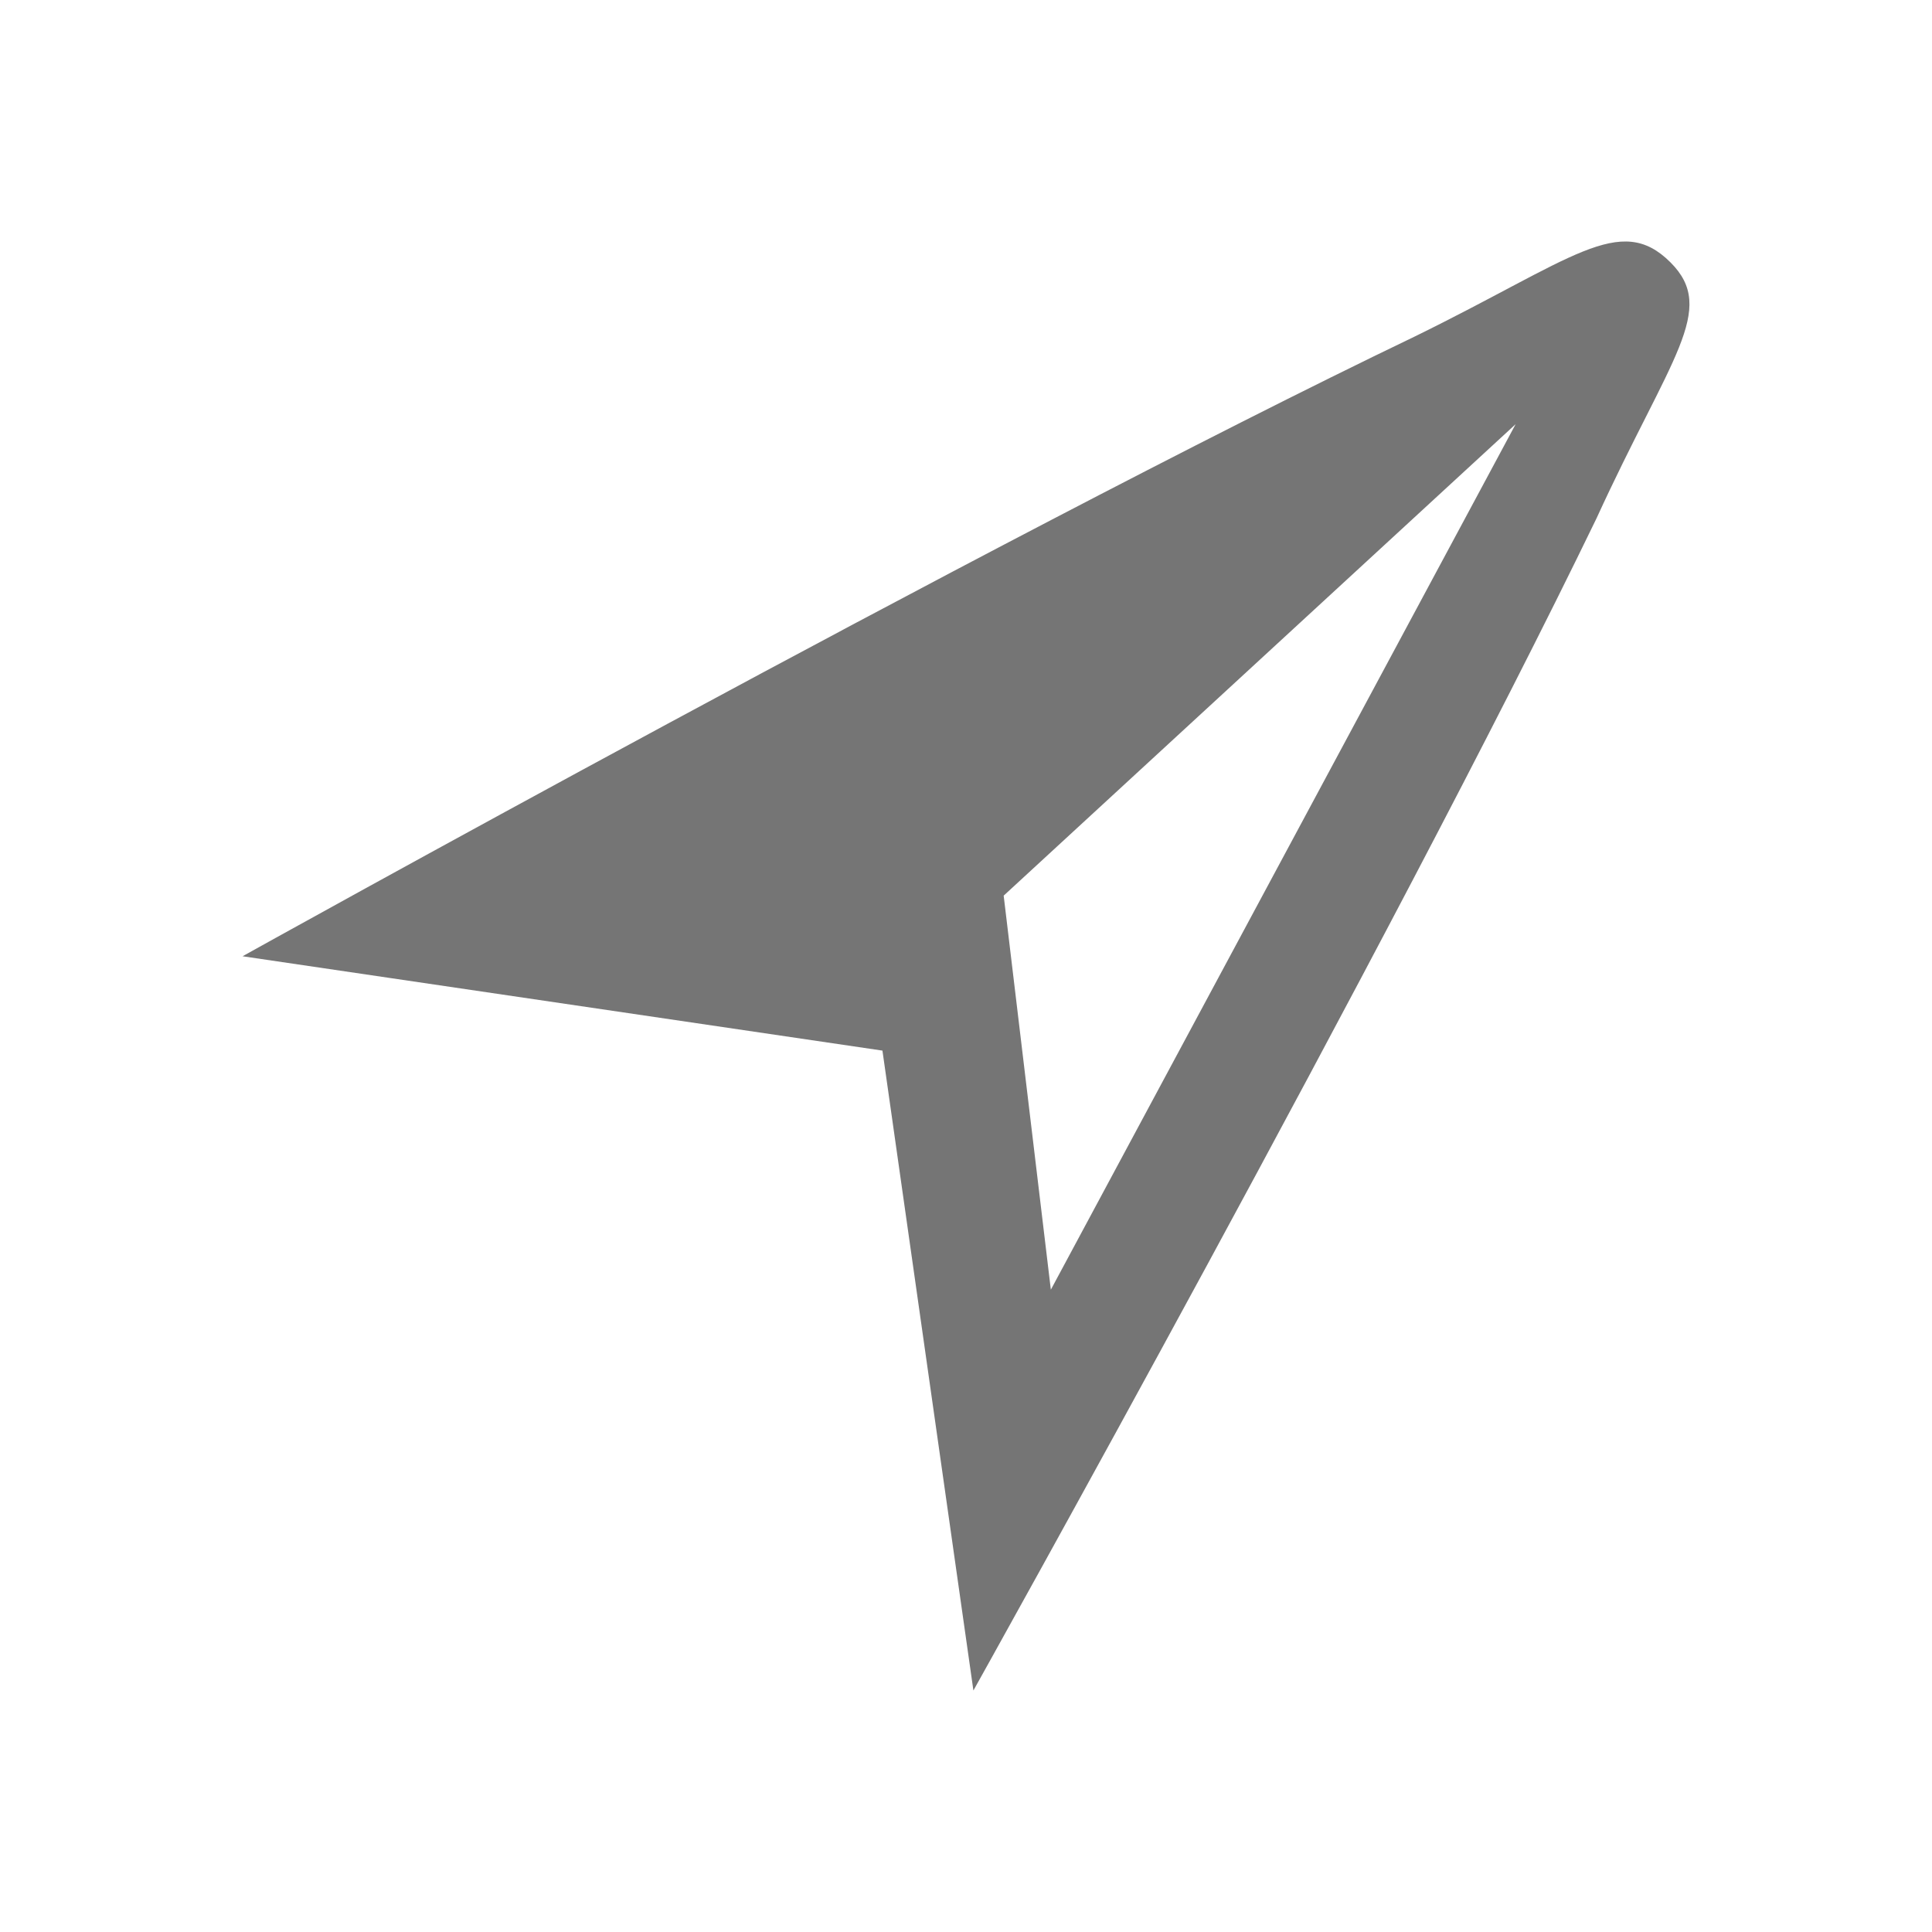
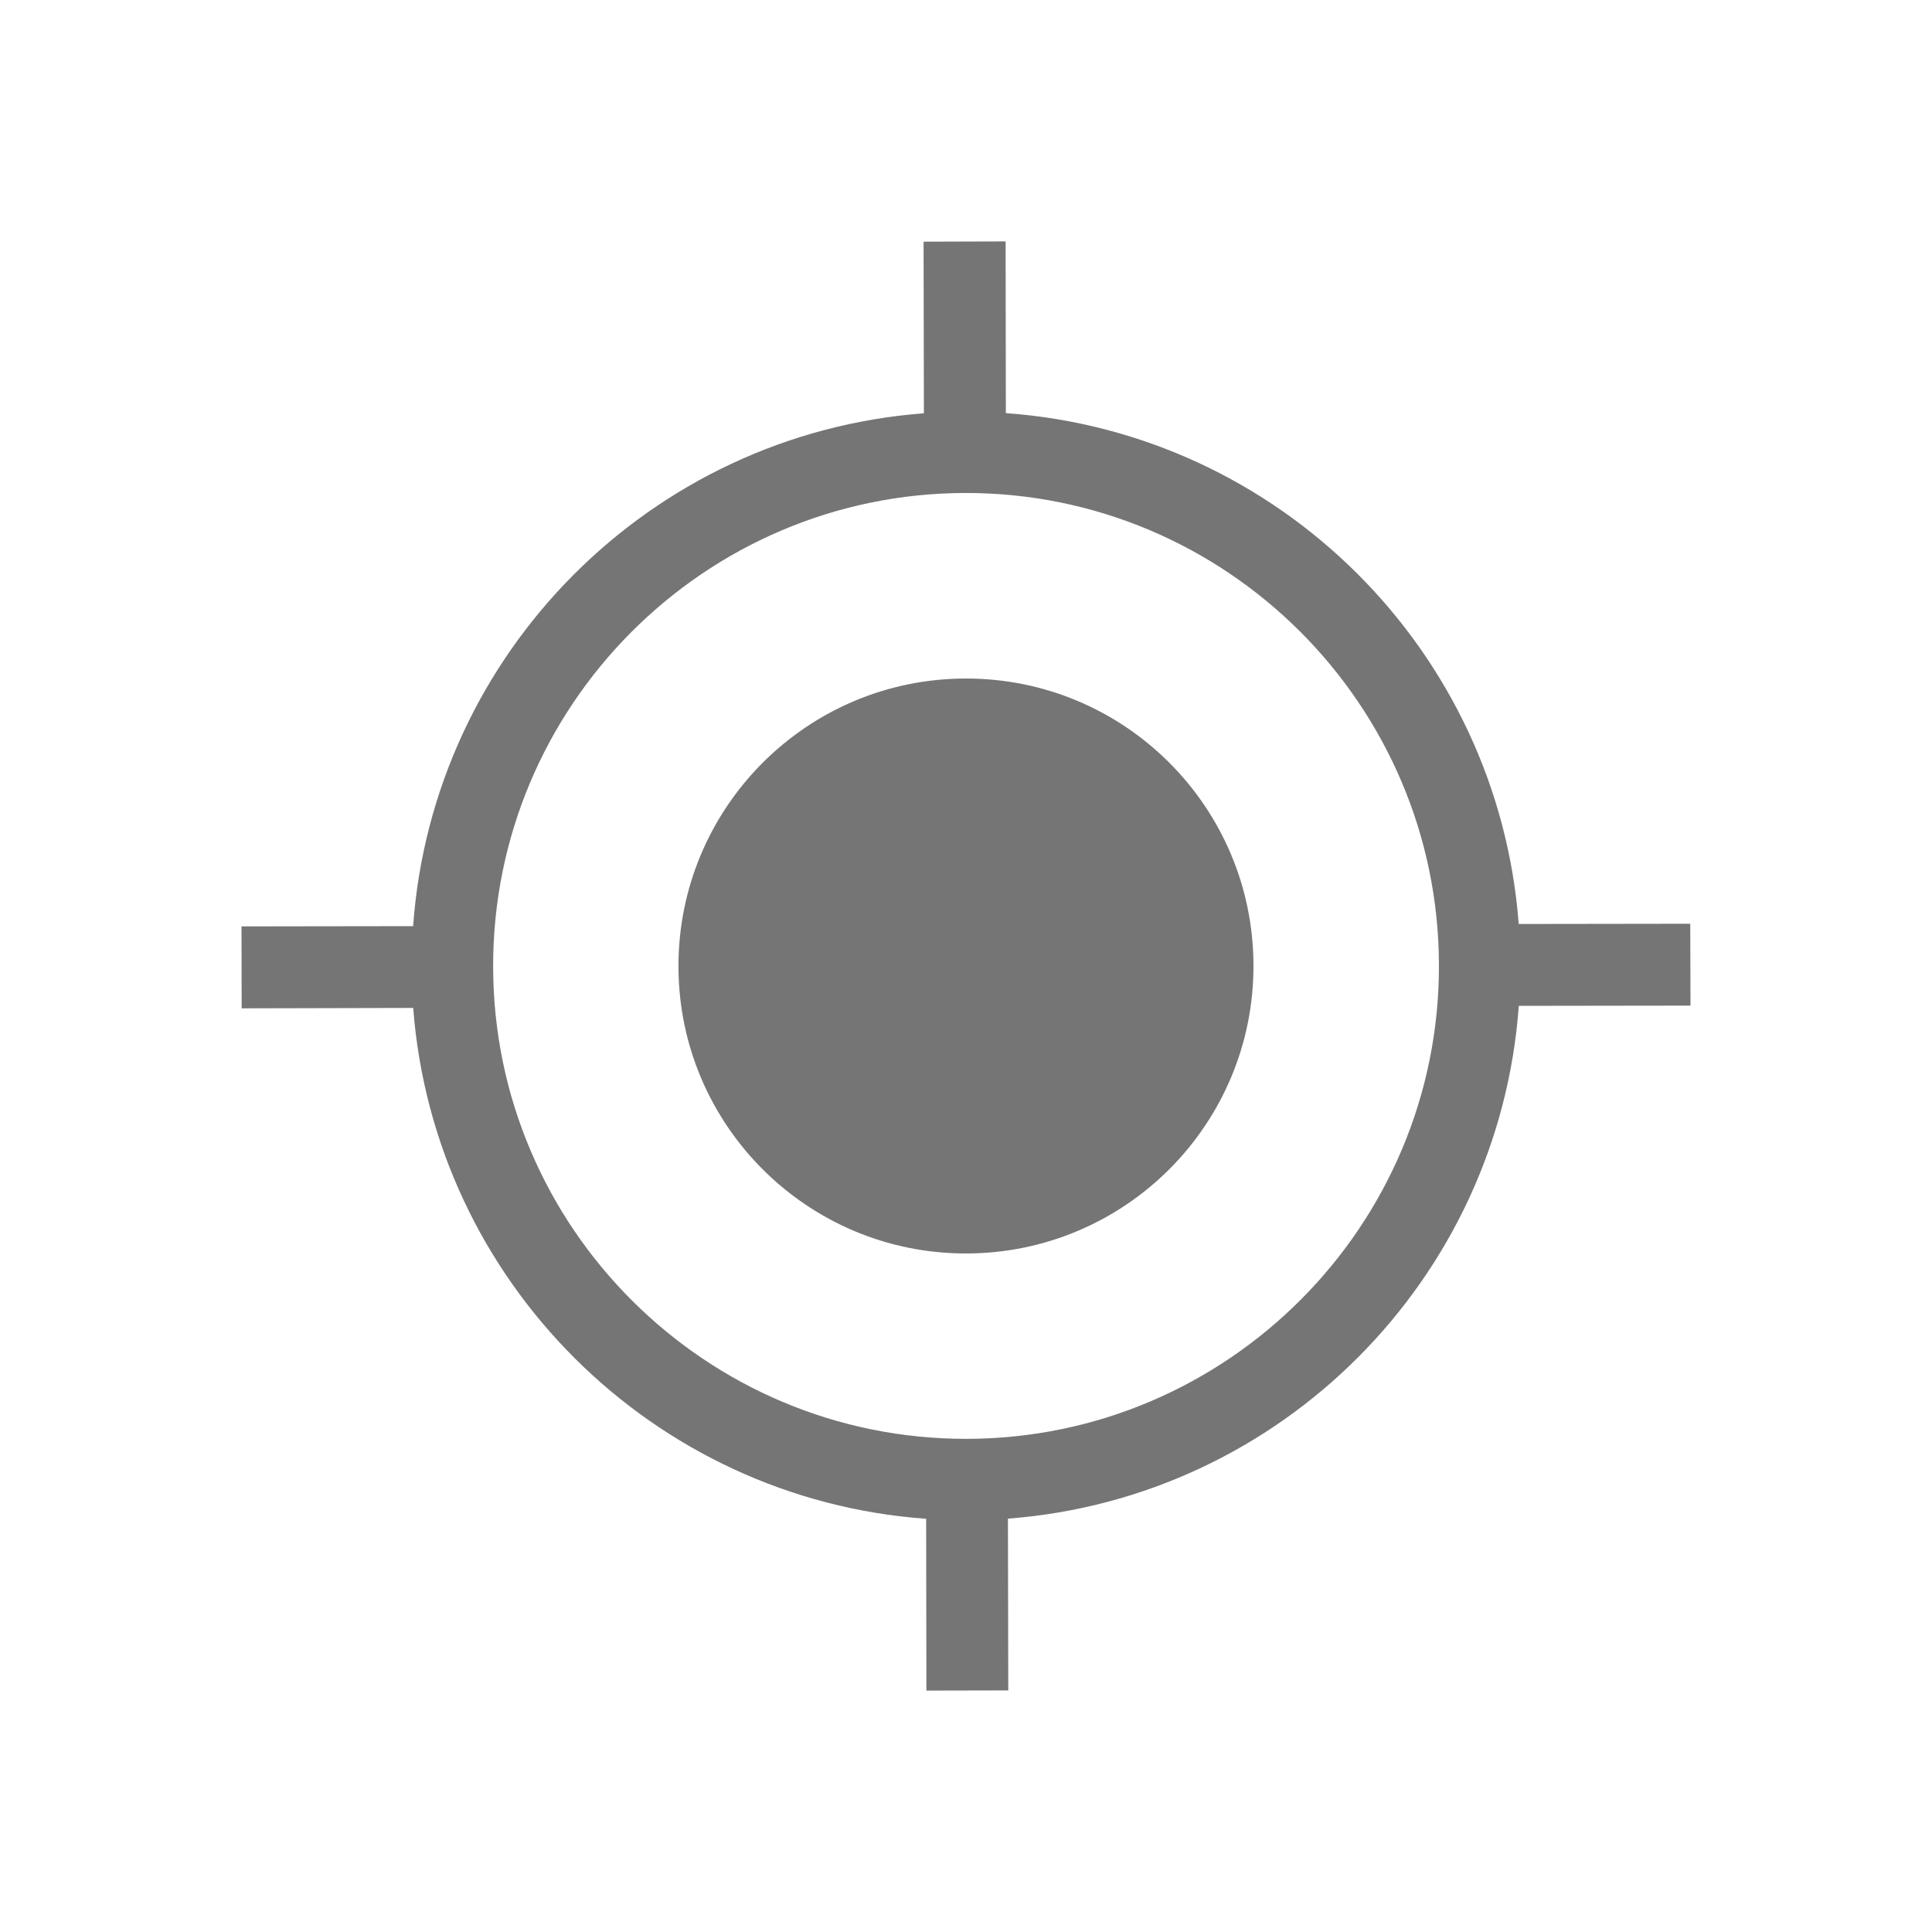
<svg xmlns="http://www.w3.org/2000/svg" version="1.1" x="0" y="0" width="24" height="24" viewBox="0, 0, 24, 24">
  <g id="Background">
    <rect x="0" y="0" width="24" height="24" fill="#000000" fill-opacity="0" />
  </g>
  <g id="Layer_1">
-     <path d="M20.752,3.26 C20.125,2.633 19.539,3.218 17.573,4.181 C12.259,6.733 3.013,11.879 3.013,11.879 L10.962,13.051 L12.092,21 C12.092,21 17.28,11.712 19.832,6.44 C20.752,4.432 21.338,3.846 20.752,3.26 z M18.828,5.269 L13.054,16.021 L12.468,11.126 z" fill="#000000" fill-opacity="0.54" />
+     <path d="M11.993,8.429 C10.021,8.432 8.425,10.035 8.428,12.008 C8.432,13.979 10.034,15.576 12.007,15.571 C13.979,15.567 15.575,13.965 15.571,11.994 C15.568,10.021 13.966,8.424 11.993,8.429 M21,12.492 L18.867,12.495 C18.622,15.89 15.915,18.608 12.521,18.865 L12.525,20.999 L11.508,21.001 L11.505,18.867 C8.109,18.623 5.391,15.915 5.133,12.521 L3.002,12.526 L3,11.508 L5.132,11.505 C5.375,8.109 8.083,5.391 11.477,5.134 L11.473,3.002 L12.492,2.999 L12.495,5.132 C15.891,5.375 18.609,8.083 18.866,11.478 L20.997,11.475 z M12.01,17.874 C15.249,17.868 17.882,15.229 17.875,11.989 C17.869,8.749 15.228,6.118 11.988,6.124 C8.748,6.131 6.119,8.771 6.126,12.012 C6.131,15.251 8.771,17.88 12.01,17.874" fill="#000000" fill-opacity="0.54" />
  </g>
</svg>
